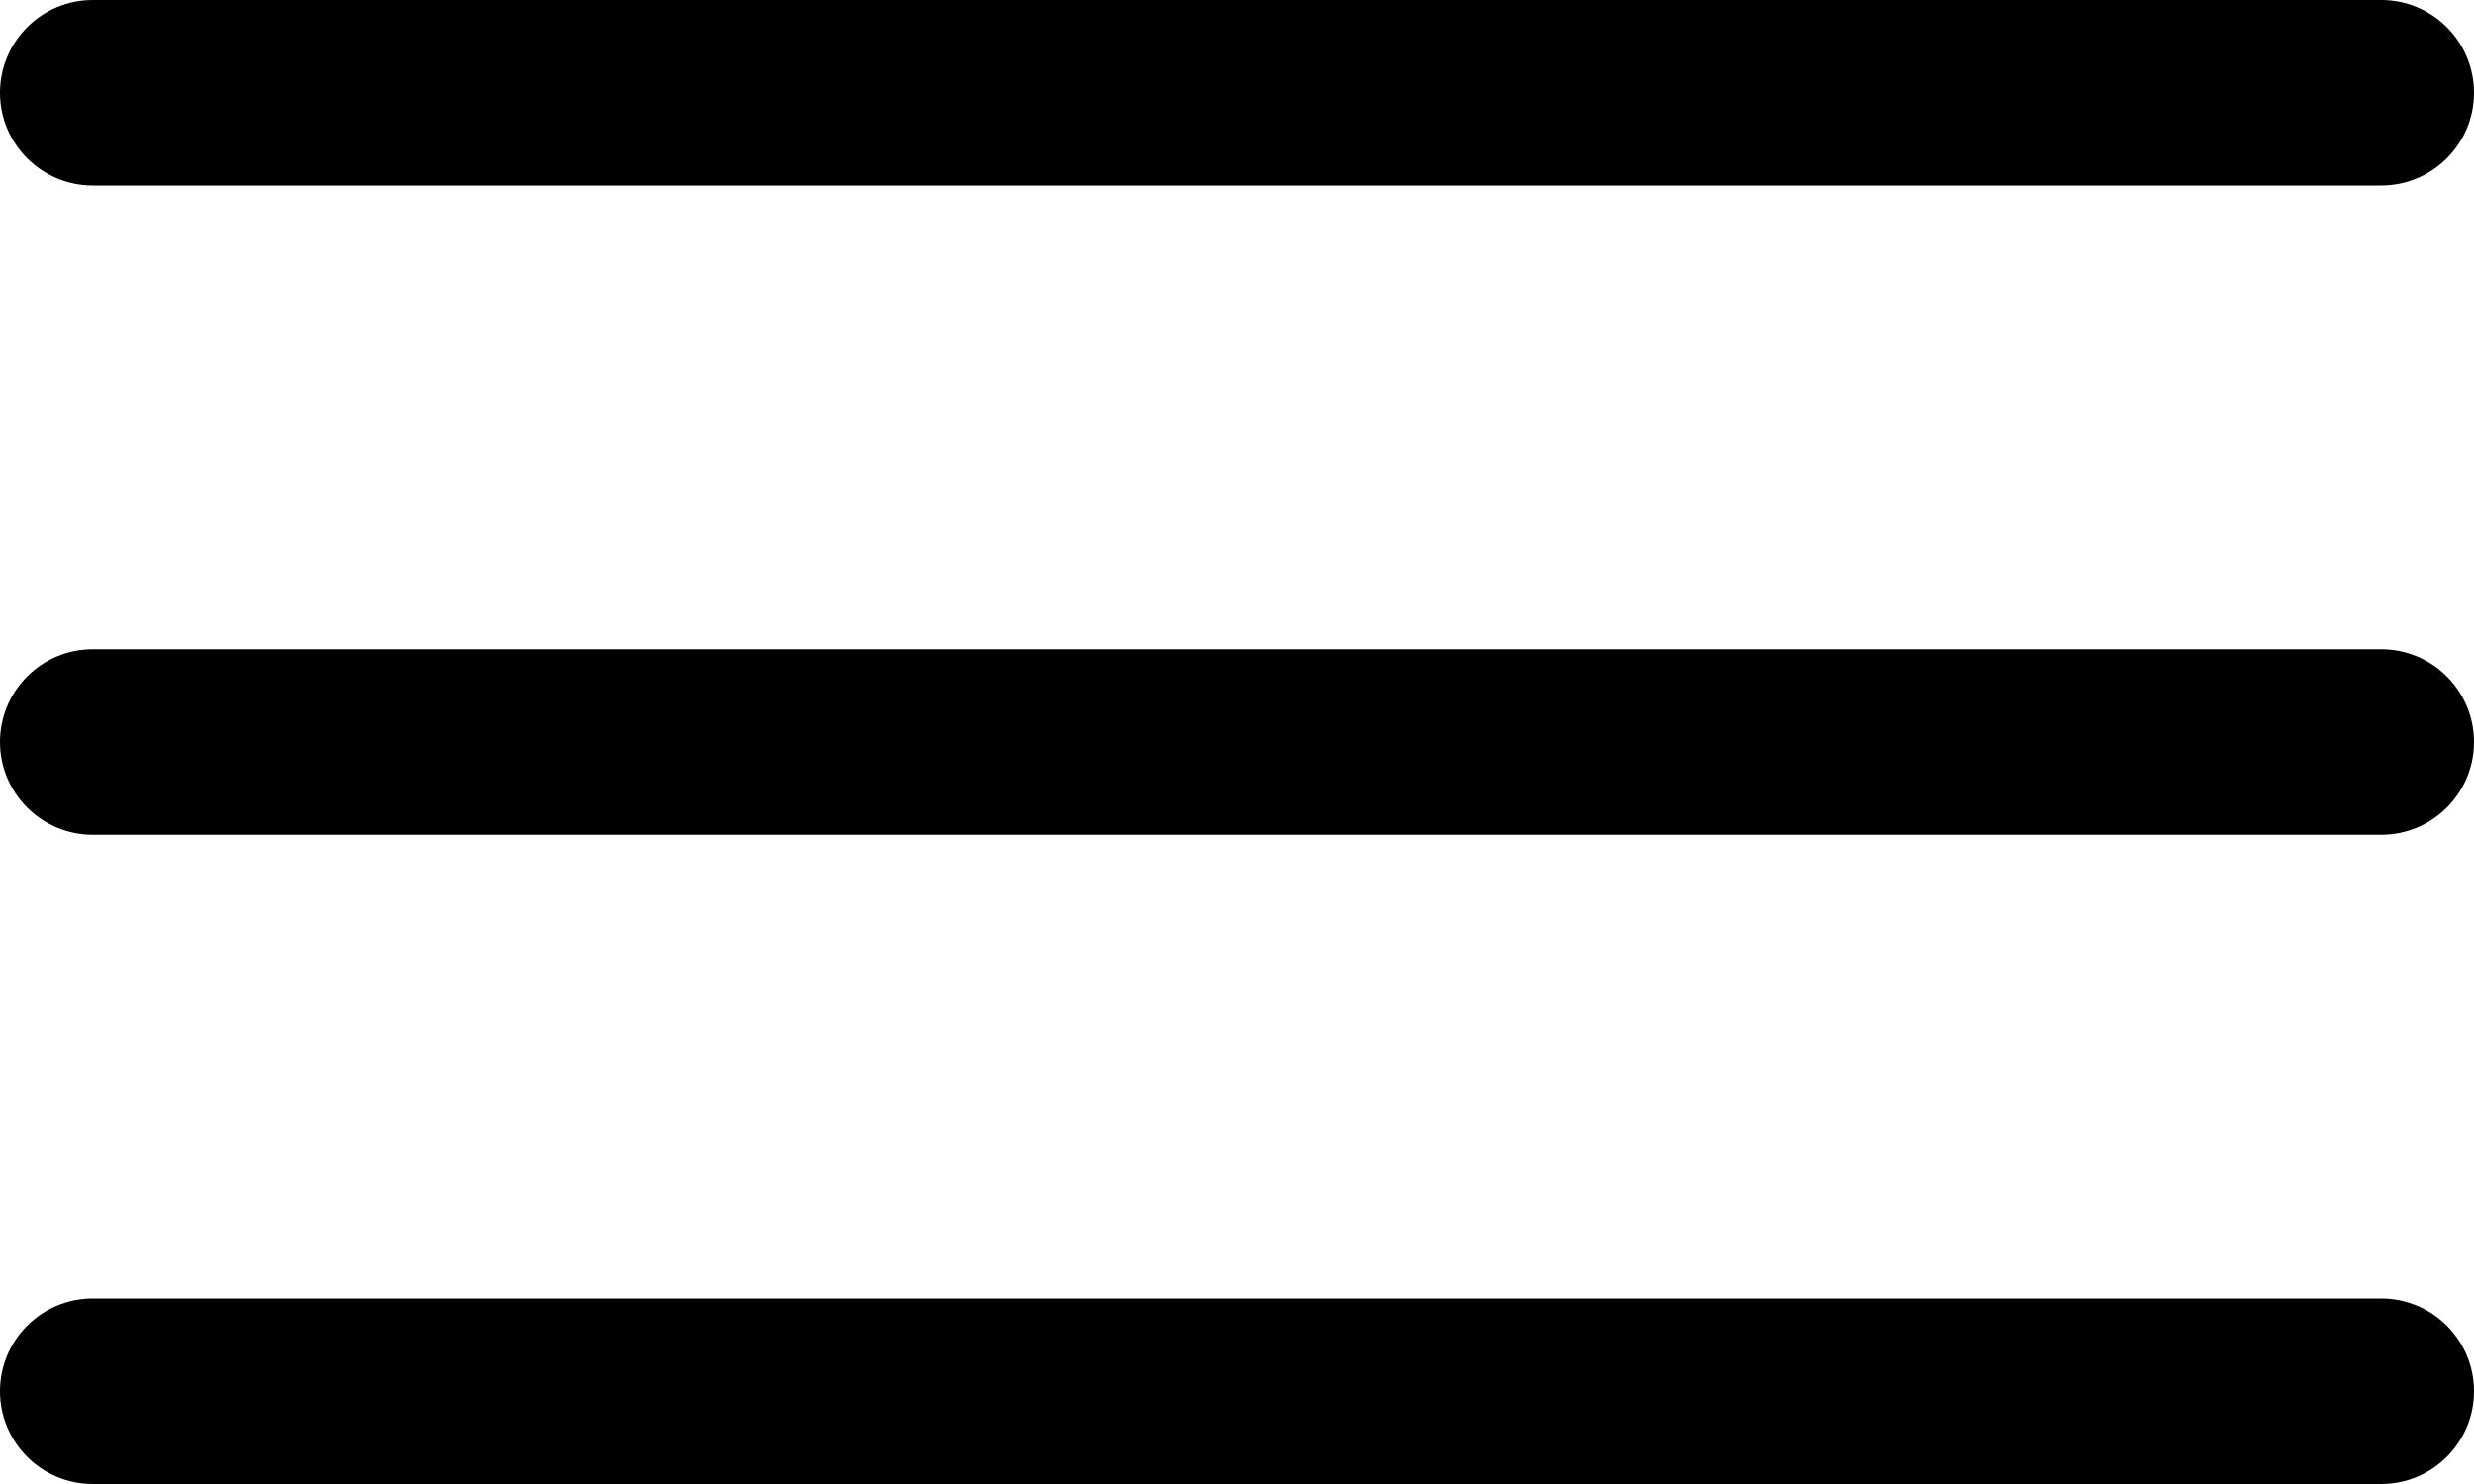
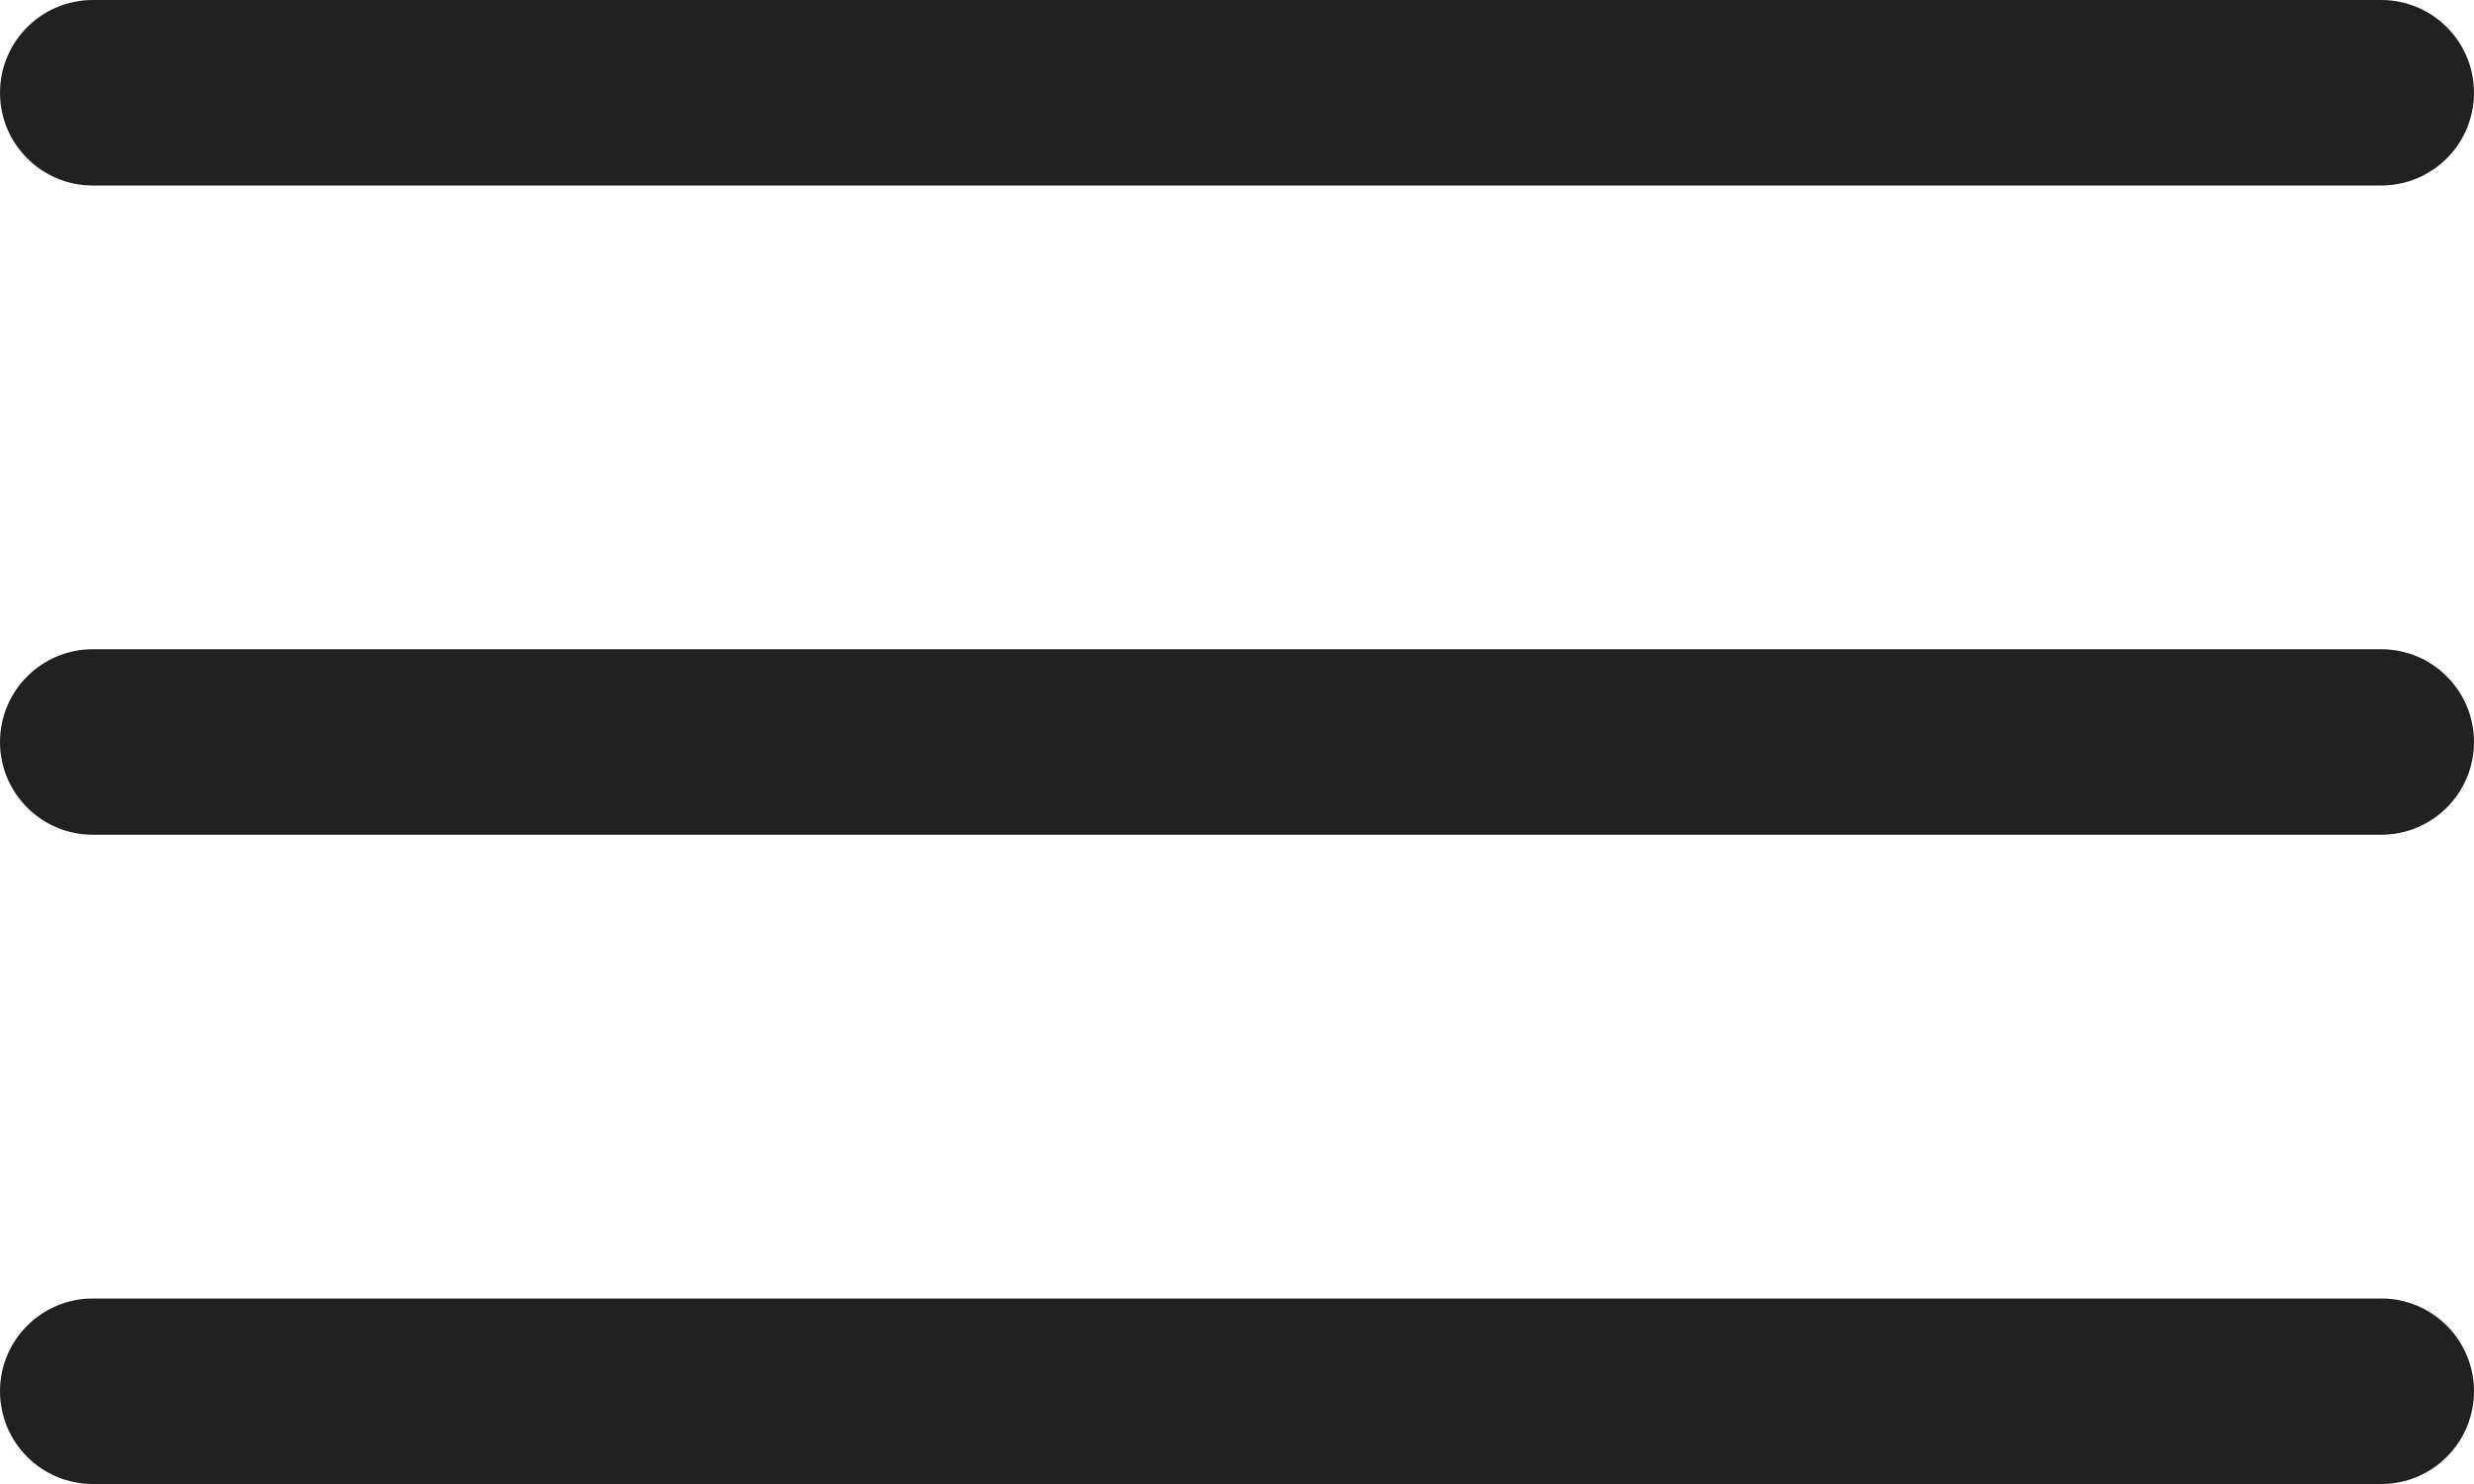
<svg xmlns="http://www.w3.org/2000/svg" width="30" height="18" viewBox="0 0 30 18" fill="none">
-   <path d="M1.125 18C0.504 18 -7.62939e-06 17.496 -7.62939e-06 16.875C-7.62939e-06 16.254 0.504 15.75 1.125 15.75H28.875C29.496 15.75 30 16.254 30 16.875C30 17.496 29.496 18 28.875 18H1.125ZM1.125 10.125C0.504 10.125 -7.62939e-06 9.621 -7.62939e-06 9C-7.62939e-06 8.379 0.504 7.875 1.125 7.875H28.875C29.496 7.875 30 8.379 30 9C30 9.621 29.496 10.125 28.875 10.125H1.125ZM1.125 2.25C0.504 2.25 -7.62939e-06 1.746 -7.62939e-06 1.125C-7.62939e-06 0.504 0.504 0 1.125 0H28.875C29.496 0 30 0.504 30 1.125C30 1.746 29.496 2.25 28.875 2.25H1.125Z" fill="#000000" />
+   <path d="M1.125 18C0.504 18 -7.62939e-06 17.496 -7.62939e-06 16.875C-7.62939e-06 16.254 0.504 15.75 1.125 15.75H28.875C29.496 15.75 30 16.254 30 16.875C30 17.496 29.496 18 28.875 18H1.125ZM1.125 10.125C0.504 10.125 -7.62939e-06 9.621 -7.62939e-06 9C-7.62939e-06 8.379 0.504 7.875 1.125 7.875H28.875C29.496 7.875 30 8.379 30 9C30 9.621 29.496 10.125 28.875 10.125H1.125ZM1.125 2.25C0.504 2.25 -7.62939e-06 1.746 -7.62939e-06 1.125C-7.62939e-06 0.504 0.504 0 1.125 0H28.875C29.496 0 30 0.504 30 1.125C30 1.746 29.496 2.25 28.875 2.25H1.125Z" fill="#212121" />
</svg>
